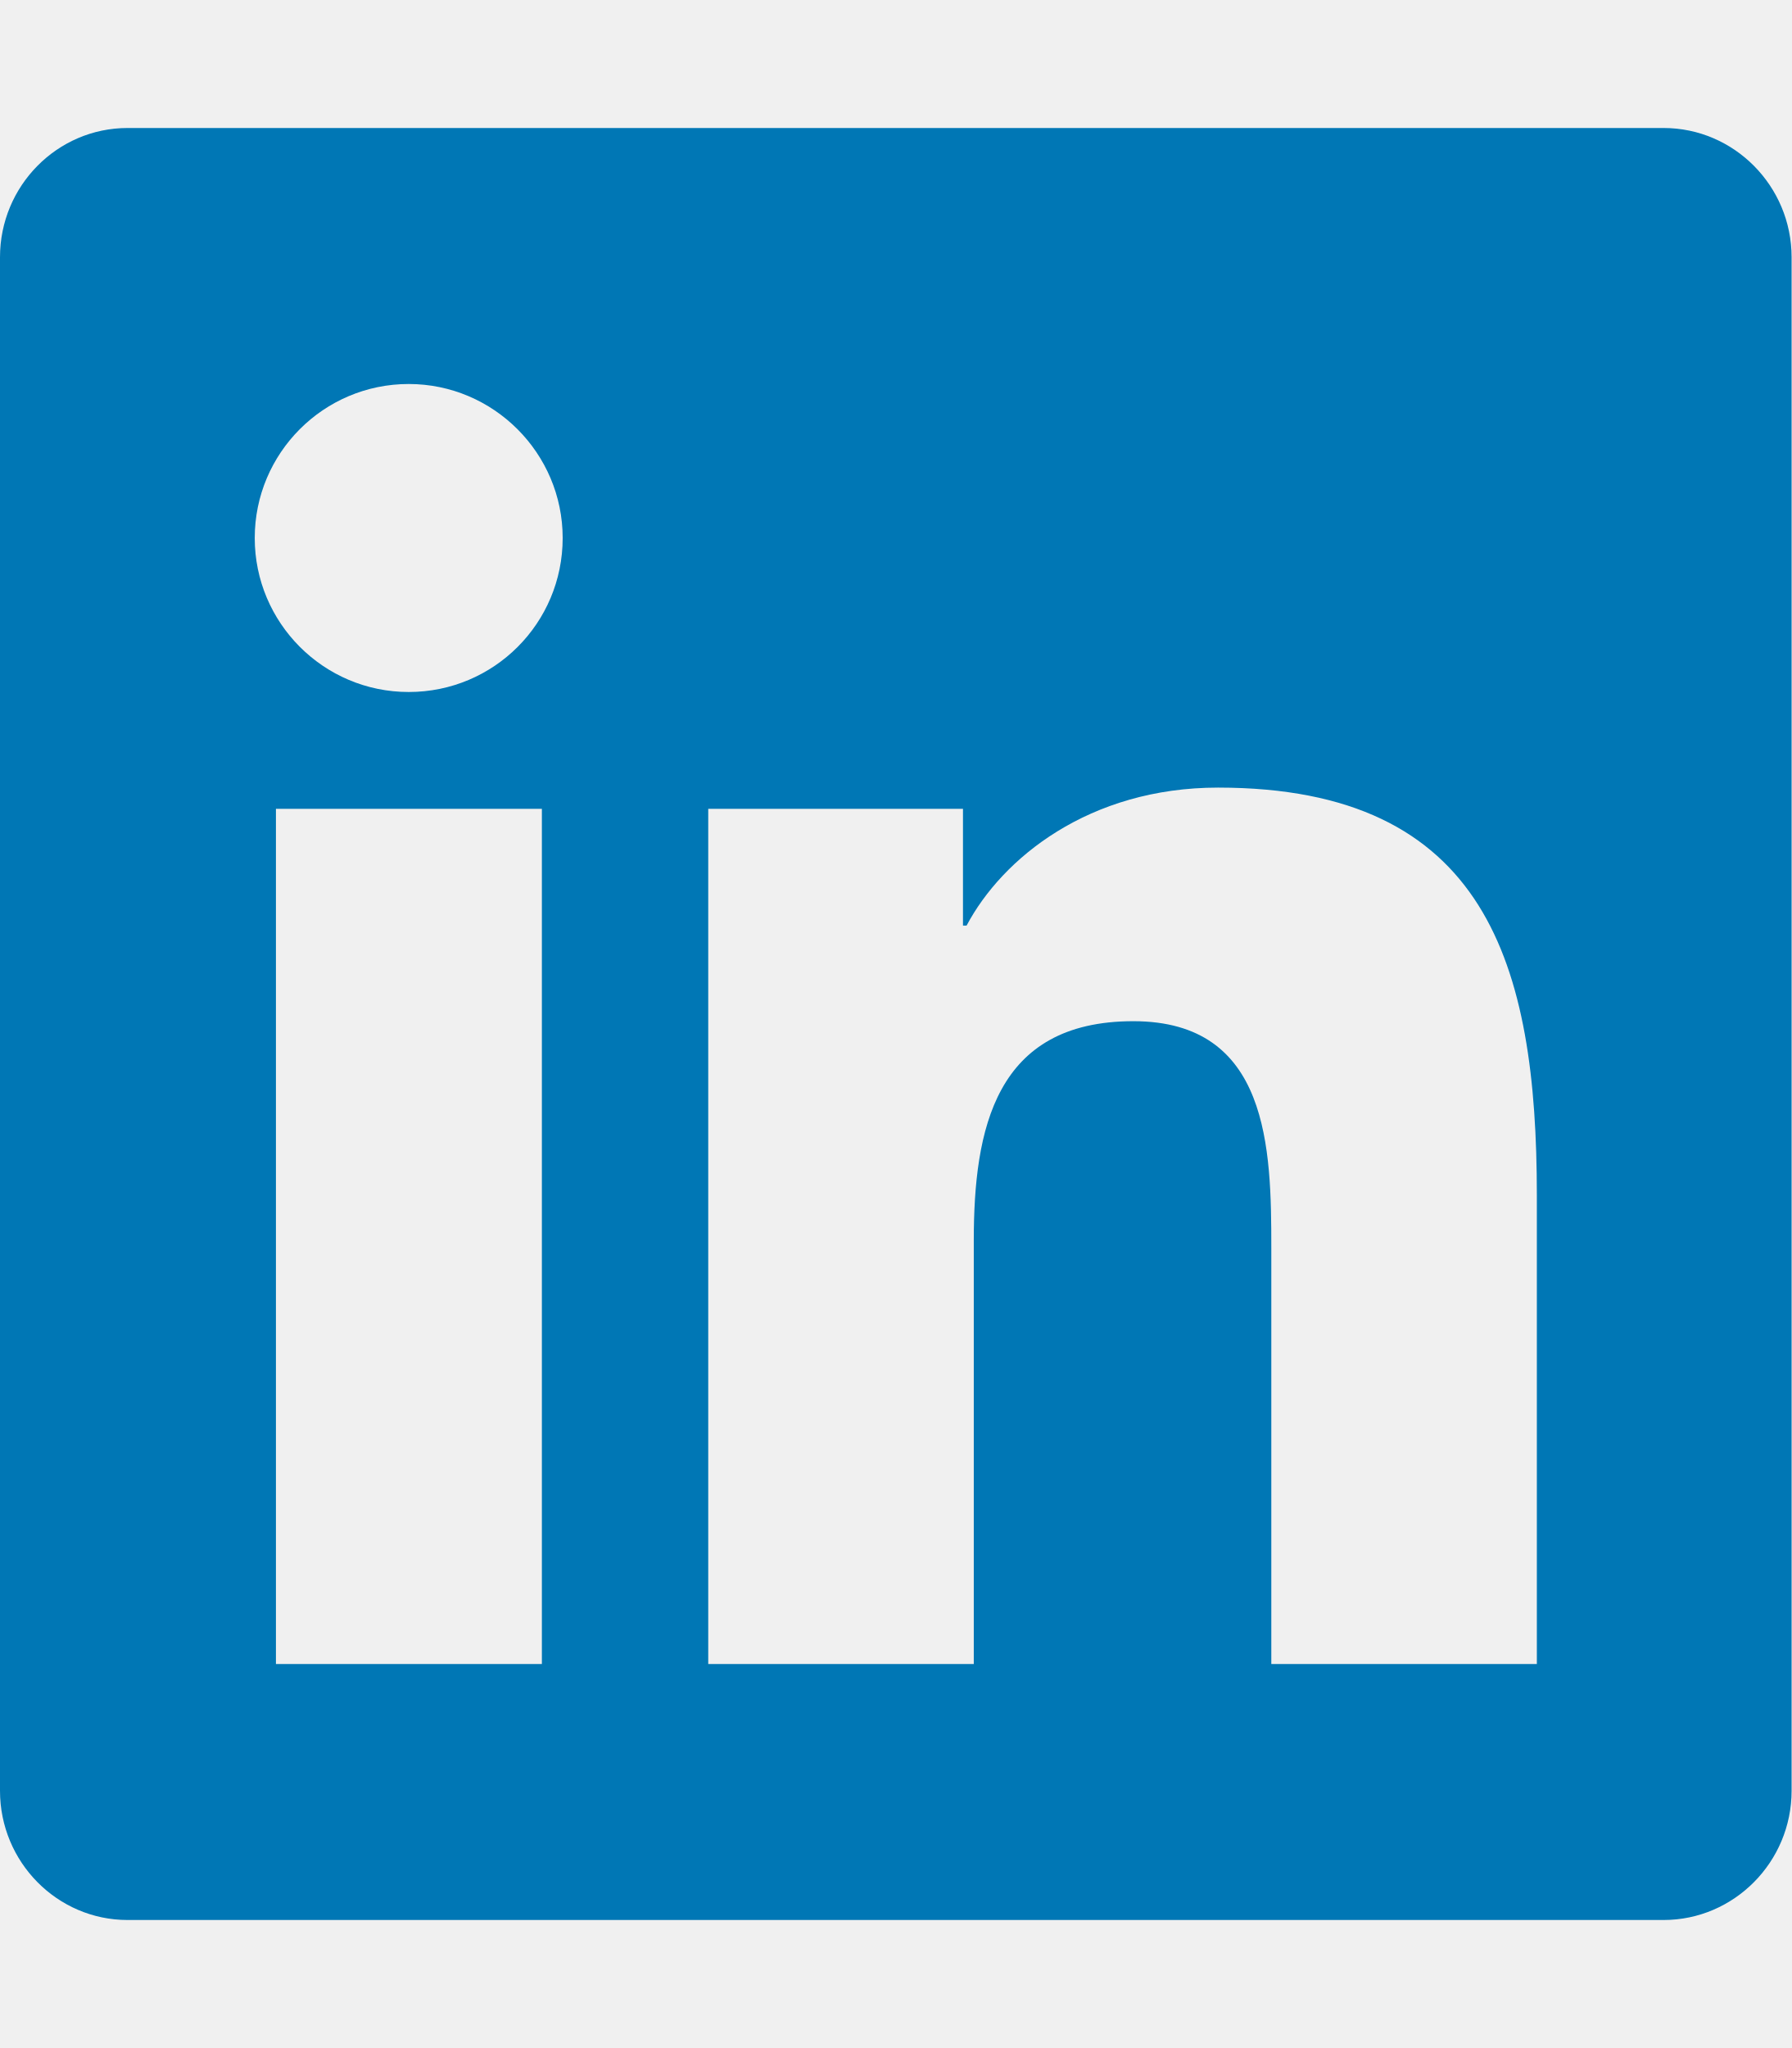
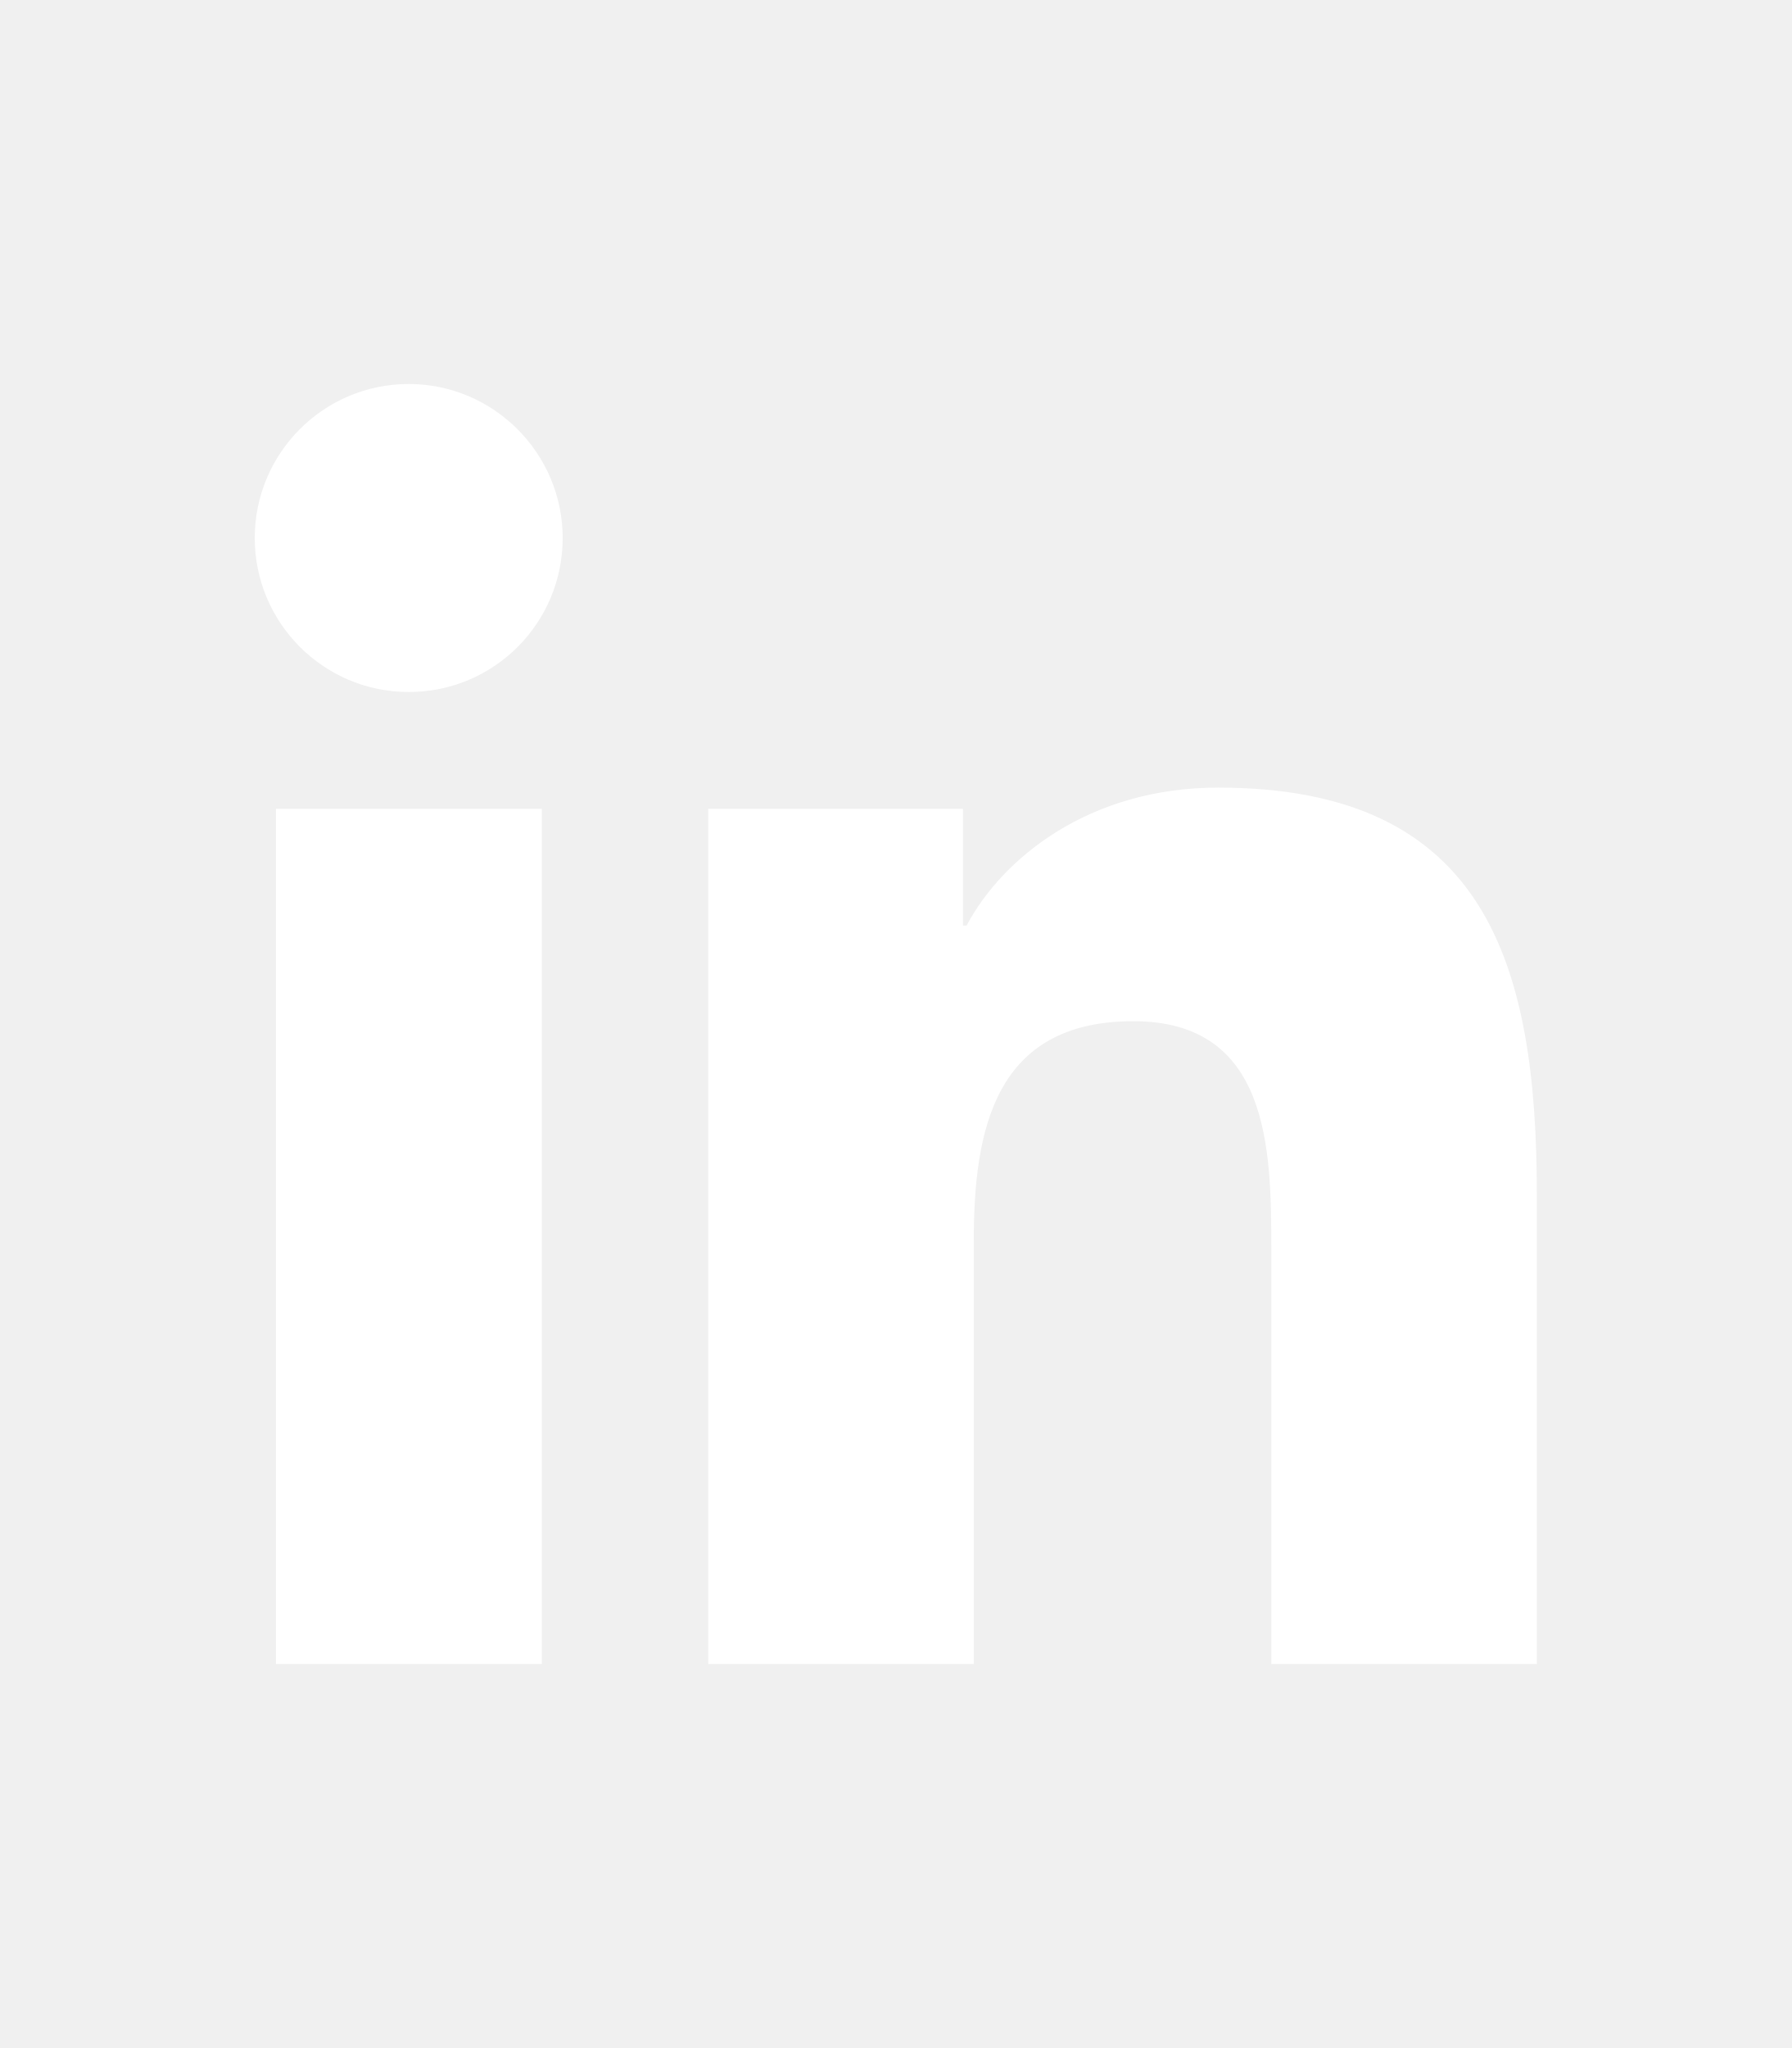
<svg xmlns="http://www.w3.org/2000/svg" aria-hidden="true" focusable="false" data-prefix="fab" data-icon="linkedin" class="svg-inline--fa fa-linkedin fa-w-14" role="img" viewBox="0 0 448 512" version="1.1" id="svg4">
  <defs id="defs8" />
-   <path fill="currentColor" d="M416 32H31.9C14.3 32 0 46.5 0 64.3v383.4C0 465.5 14.3 480 31.9 480H416c17.6 0 32-14.5 32-32.3V64.3c0-17.8-14.4-32.3-32-32.3zM135.4 416H69V202.2h66.5V416zm-33.2-243c-21.3 0-38.5-17.3-38.5-38.5S80.9 96 102.2 96c21.2 0 38.5 17.3 38.5 38.5 0 21.3-17.2 38.5-38.5 38.5zm282.1 243h-66.4V312c0-24.8-.5-56.7-34.5-56.7-34.6 0-39.9 27-39.9 54.9V416h-66.4V202.2h63.7v29.2h.9c8.9-16.8 30.6-34.5 62.9-34.5 67.2 0 79.7 44.3 79.7 101.9V416z" id="path2" style="fill:#0077b5;fill-opacity:1" />
+   <path style="fill:#00b5b5;fill-opacity:0" d="M 416,32 H 31.9 C 14.3,32 0,46.5 0,64.3 V 447.7 C 0,465.5 14.3,480 31.9,480 H 416 c 17.6,0 32,-14.5 32,-32.3 V 64.3 C 448,46.5 433.6,32 416,32 Z" id="path818" />
+   <path style="fill:#ffffff;fill-opacity:1" d="M 135.4,416 H 69 V 202.2 h 66.5 V 416 Z" id="path816" />
+   <path style="fill:#ffffff;fill-opacity:1" d="M 102.2,173 C 80.9,173 63.7,155.7 63.7,134.5 63.7,113.3 80.9,96 102.2,96 c 21.2,0 38.5,17.3 38.5,38.5 0,21.3 -17.2,38.5 -38.5,38.5 z" id="path814" />
+   <path style="fill:#ffffff;fill-opacity:1" d="M 384.3,416 H 317.9 V 312 c 0,-24.8 -0.5,-56.7 -34.5,-56.7 -34.6,0 -39.9,27 -39.9,54.9 V 416 H 177.1 V 202.2 h 63.7 v 29.2 h 0.9 c 8.9,-16.8 30.6,-34.5 62.9,-34.5 67.2,0 79.7,44.3 79.7,101.9 z" id="path2" />
</svg>
